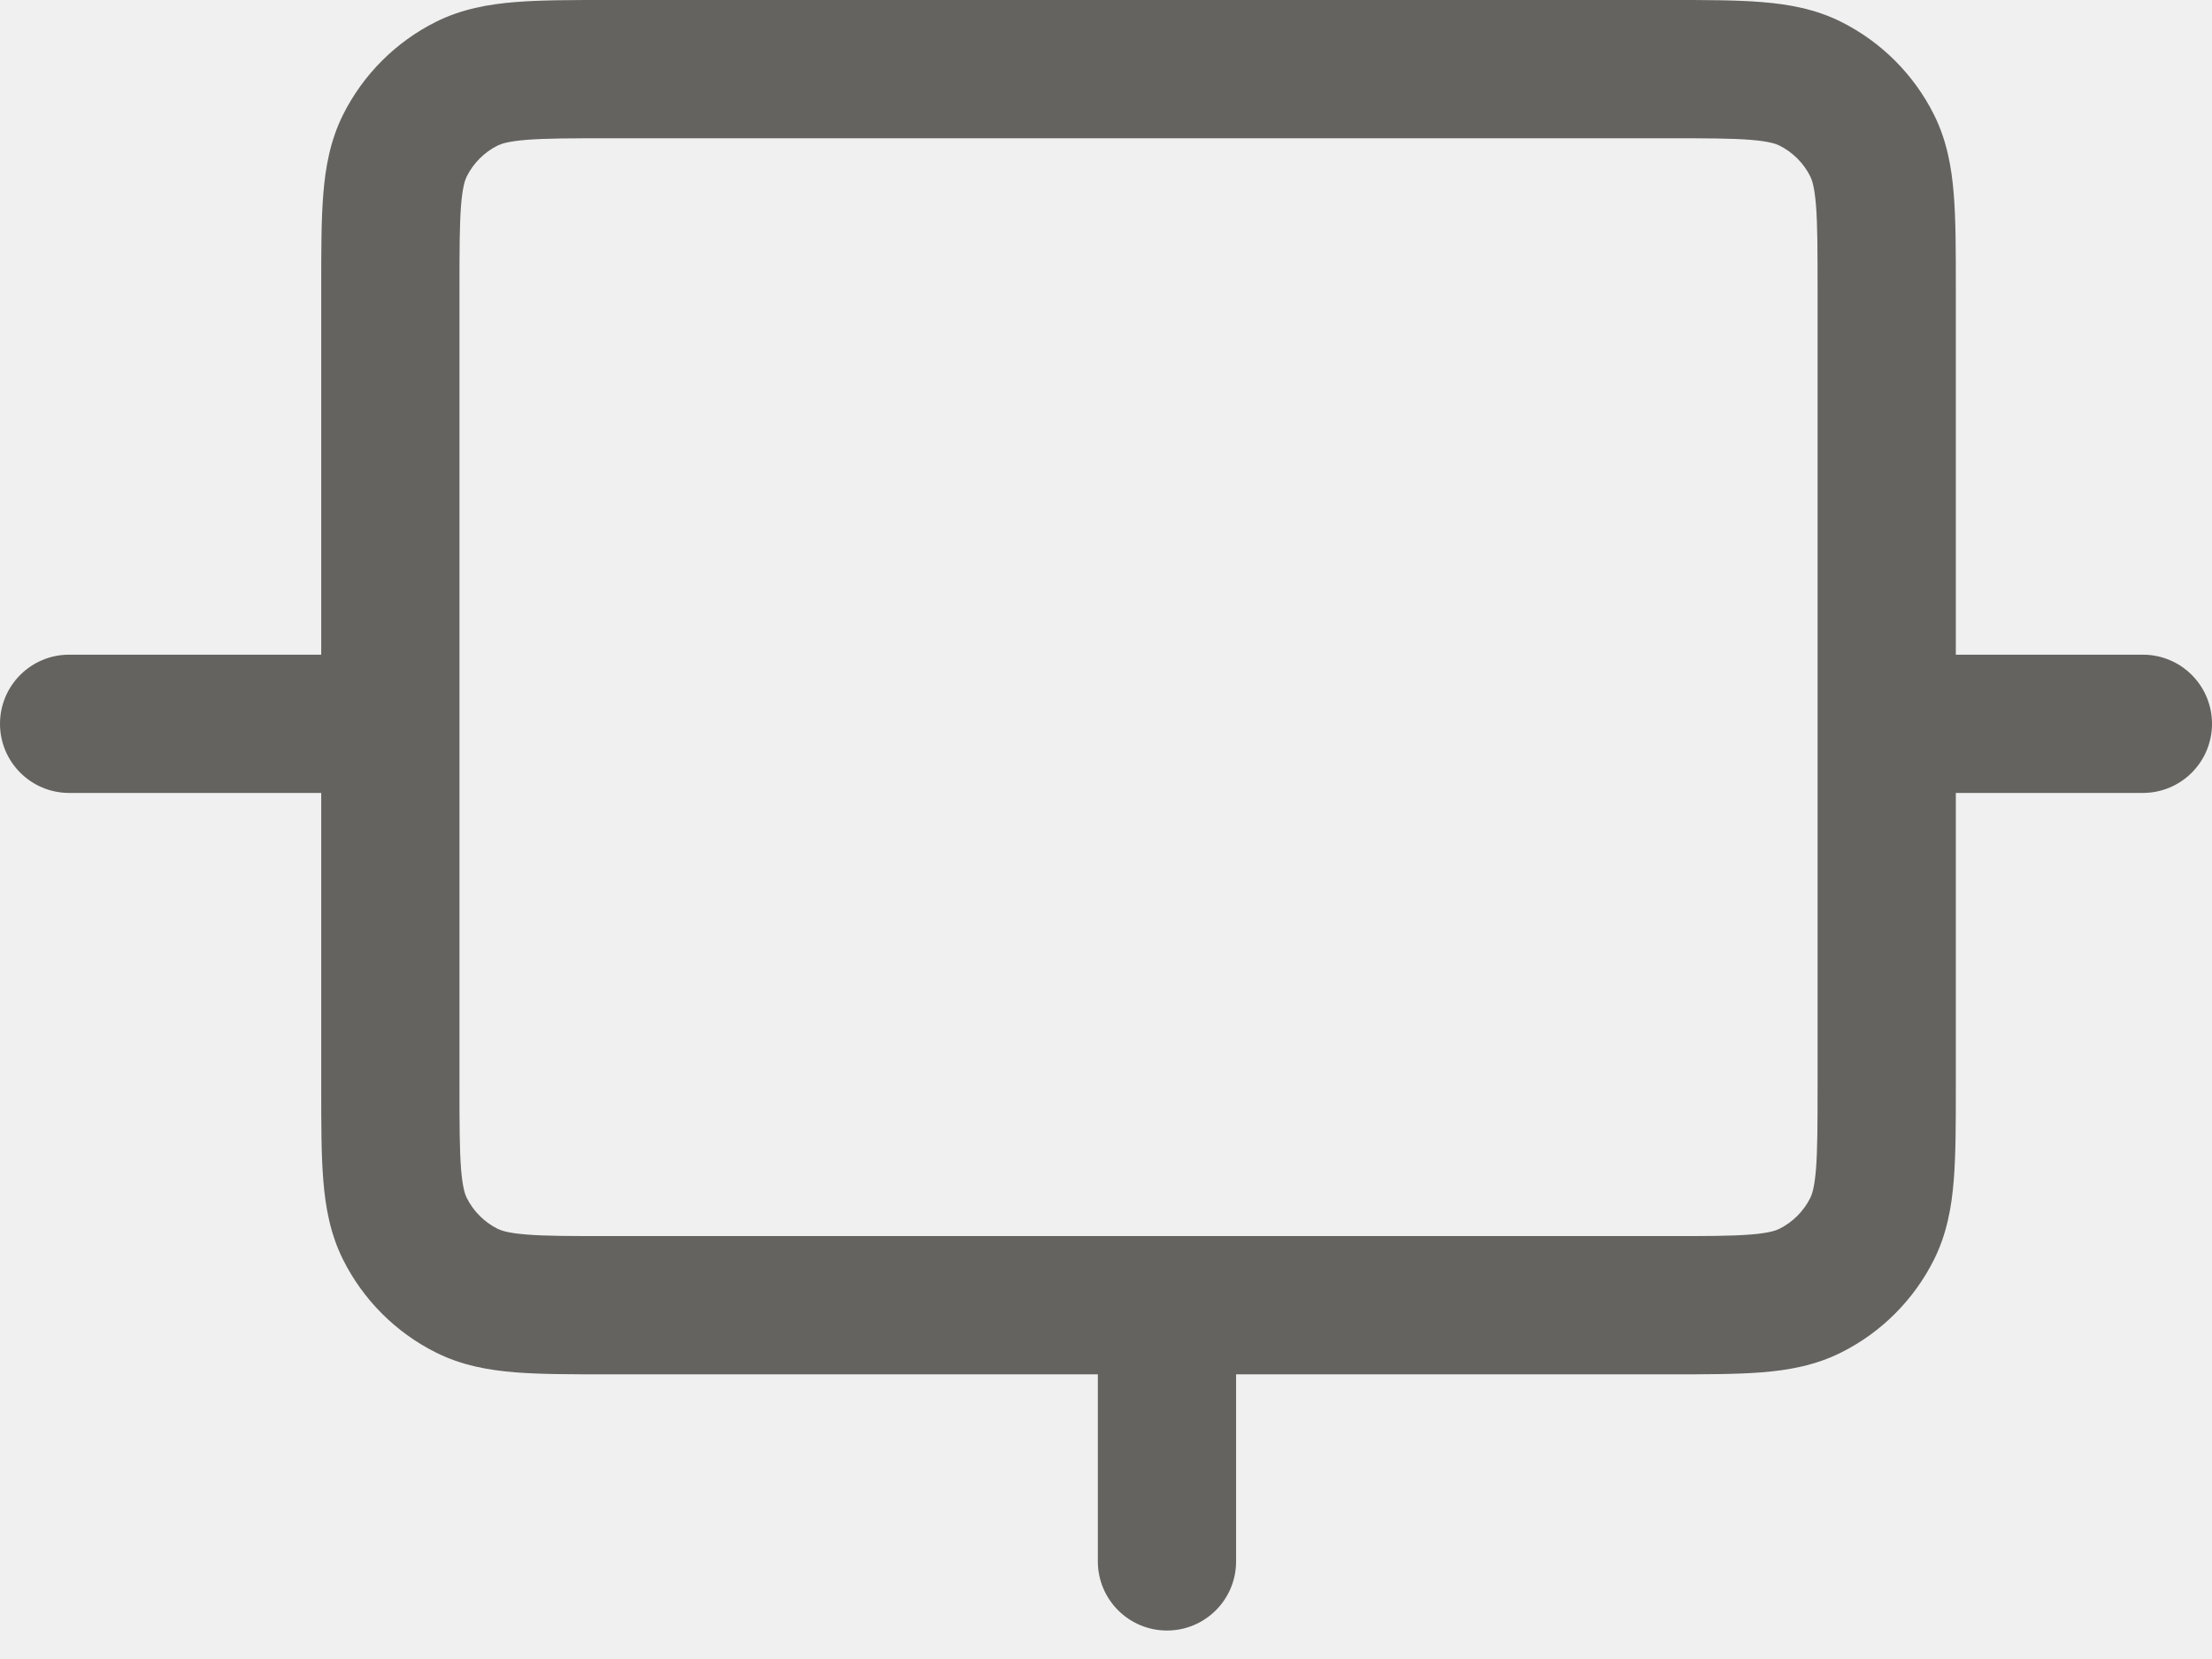
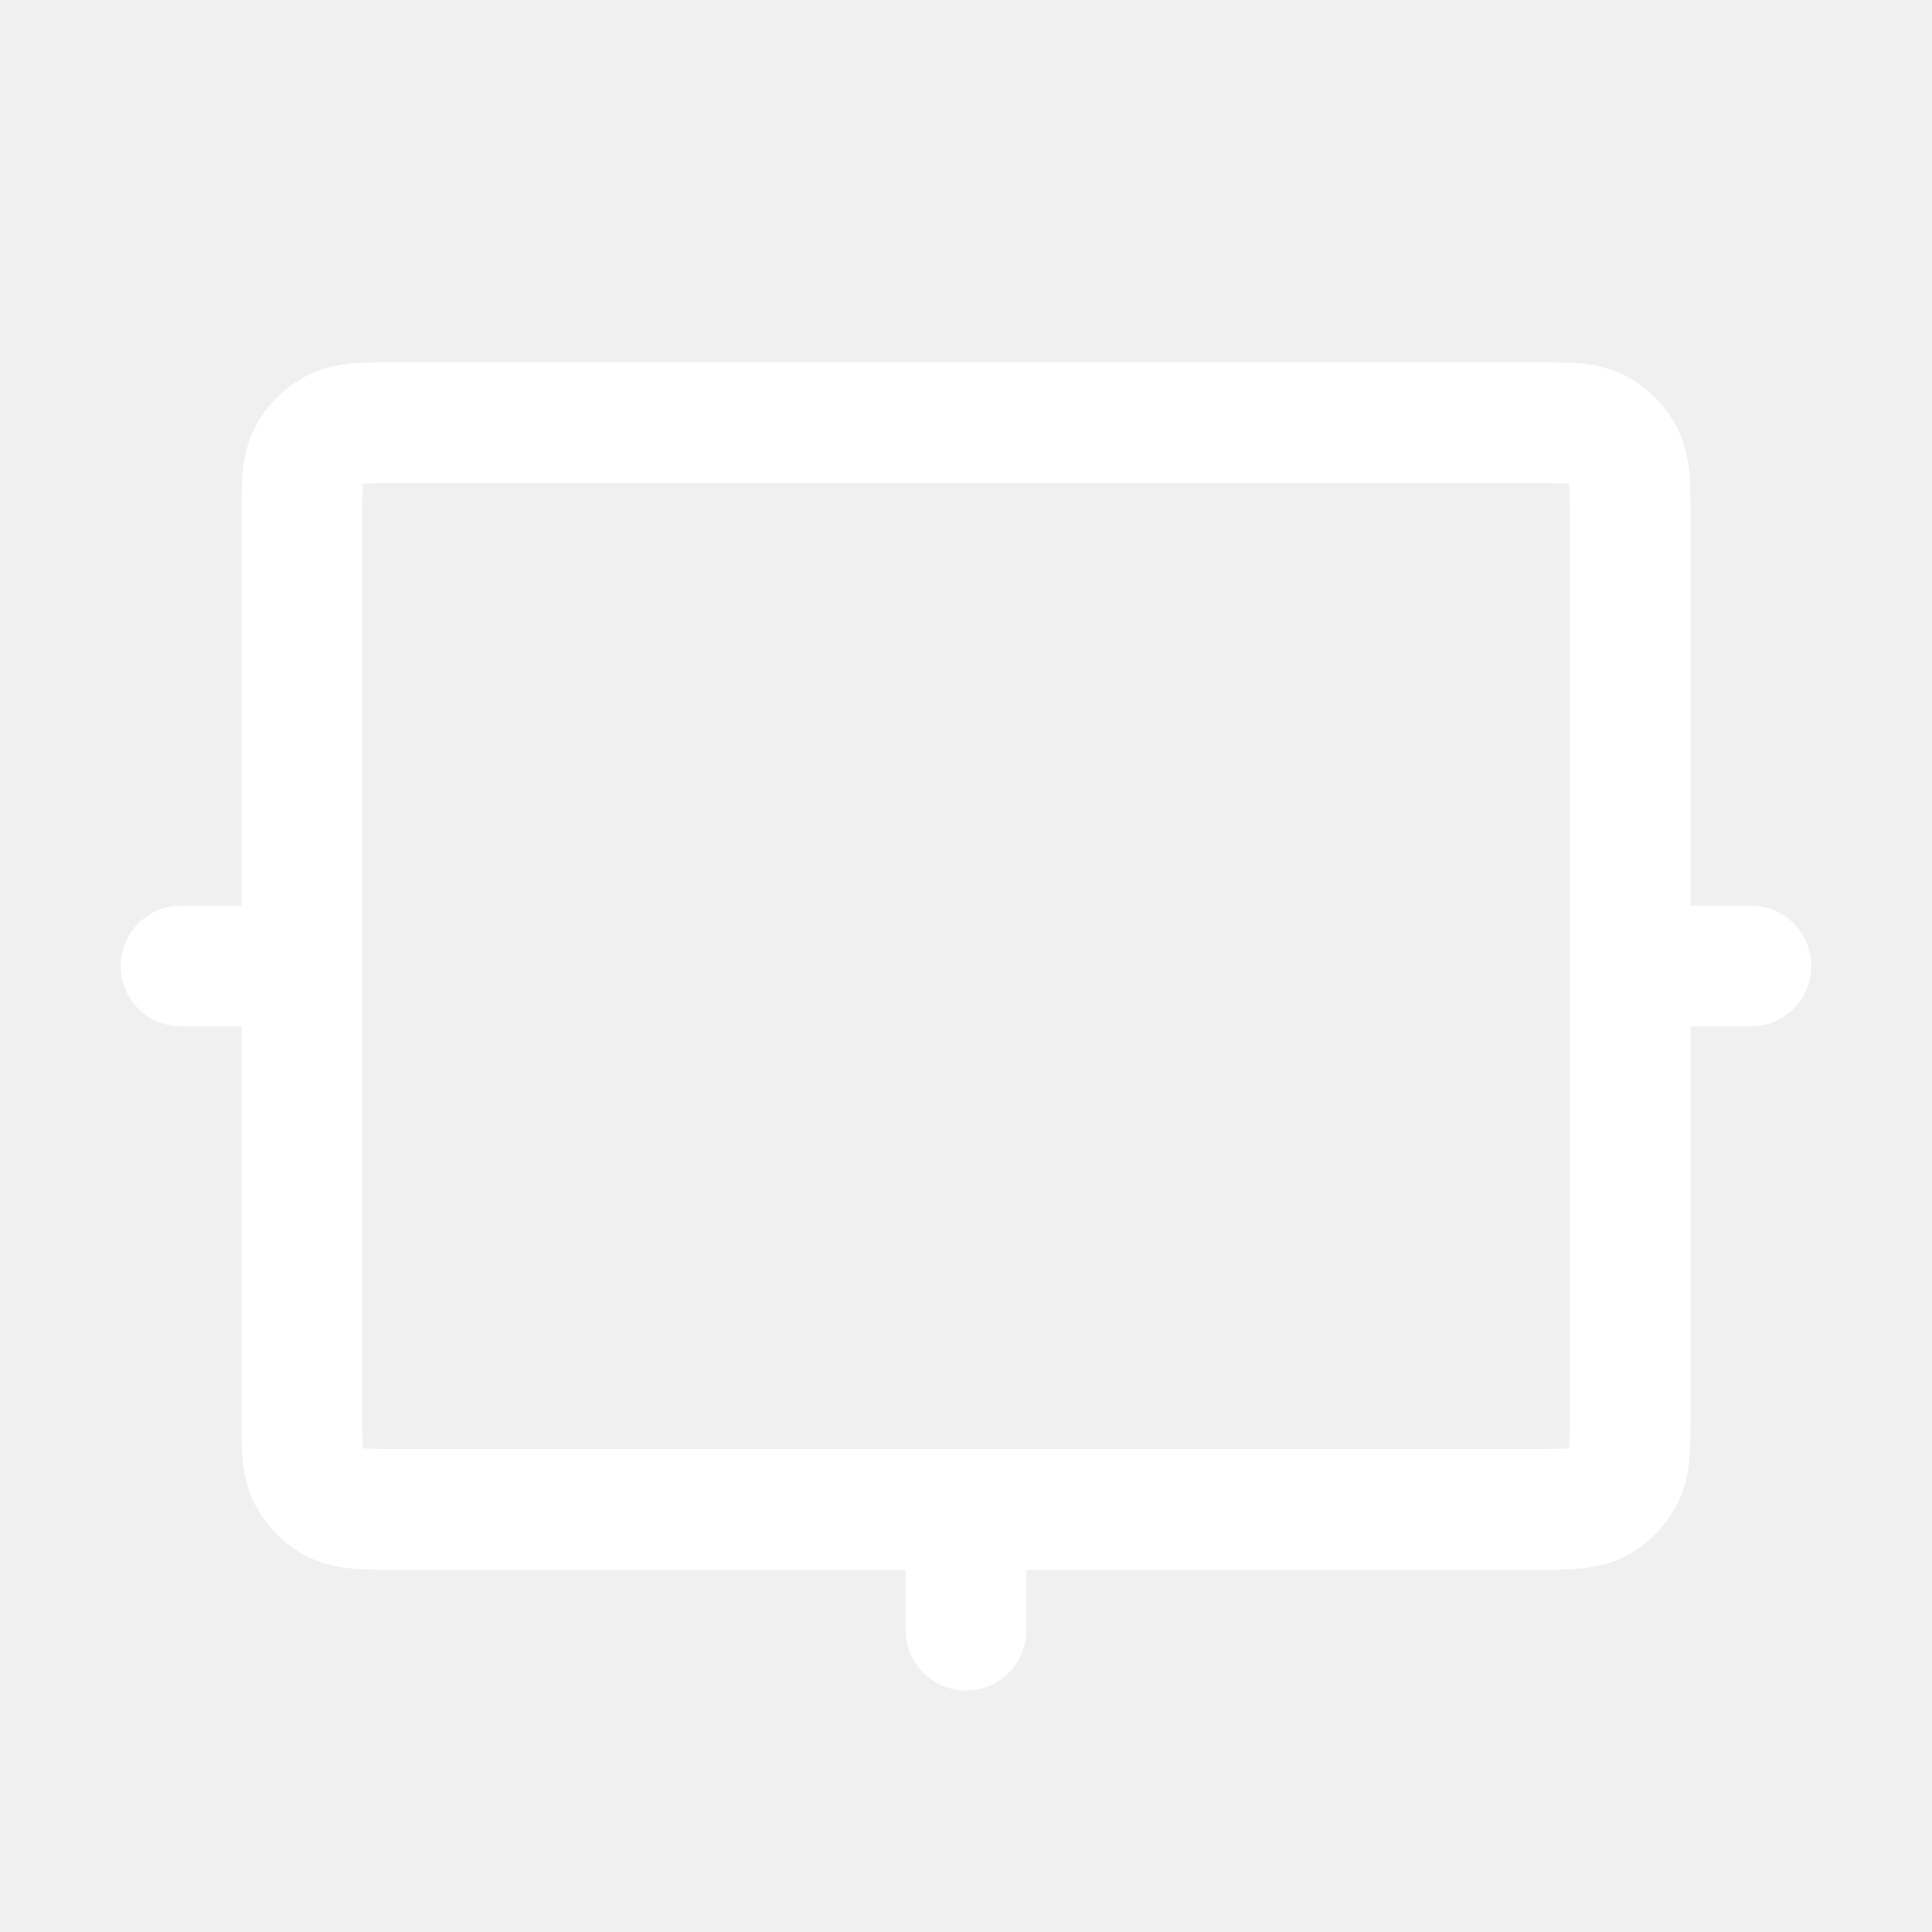
- <svg xmlns="http://www.w3.org/2000/svg" width="32" height="24" viewBox="0 0 32 24" fill="none">
-   <path fill-rule="evenodd" clip-rule="evenodd" d="M24.152 7.79939e-07H8.789C8.271 -1.57892e-05 7.824 -3.00817e-05 7.455 0.03C7.066 0.061 6.679 0.13 6.306 0.316C5.725 0.607 5.254 1.078 4.963 1.659C4.777 2.032 4.708 2.419 4.677 2.808C4.647 3.177 4.647 3.624 4.647 4.142L4.647 9.471L1 9.471C0.448 9.471 -0 9.918 -0 10.471C-0 11.023 0.448 11.471 1 11.471L4.647 11.471L4.647 15.74C4.647 16.259 4.647 16.706 4.677 17.074C4.708 17.463 4.777 17.85 4.963 18.223C5.254 18.804 5.725 19.276 6.306 19.566C6.679 19.753 7.066 19.822 7.455 19.853C7.824 19.882 8.271 19.882 8.789 19.882H15.882V22.588C15.882 23.14 16.33 23.588 16.882 23.588C17.435 23.588 17.882 23.14 17.882 22.588V19.882H24.152C24.67 19.882 25.117 19.882 25.486 19.853C25.875 19.822 26.262 19.753 26.635 19.566C27.216 19.276 27.687 18.804 27.978 18.223C28.164 17.85 28.233 17.463 28.264 17.074C28.294 16.706 28.294 16.259 28.294 15.74V11.471L31 11.471C31.552 11.471 32 11.023 32 10.471C32 9.918 31.552 9.471 31 9.471L28.294 9.471V4.142C28.294 3.624 28.294 3.177 28.264 2.808C28.233 2.419 28.164 2.032 27.978 1.659C27.687 1.078 27.216 0.607 26.635 0.316C26.262 0.13 25.875 0.061 25.486 0.03C25.117 -3.00817e-05 24.67 -1.57892e-05 24.152 7.79939e-07ZM7.2 2.105C7.249 2.081 7.348 2.045 7.615 2.023C7.894 2.001 8.26 2 8.827 2H24.114C24.681 2 25.047 2.001 25.326 2.023C25.593 2.045 25.692 2.081 25.741 2.105C25.935 2.202 26.092 2.359 26.189 2.553C26.213 2.602 26.249 2.701 26.271 2.968C26.293 3.247 26.294 3.613 26.294 4.18V15.702C26.294 16.269 26.293 16.635 26.271 16.914C26.249 17.181 26.213 17.281 26.189 17.329C26.092 17.523 25.935 17.68 25.741 17.777C25.692 17.801 25.593 17.838 25.326 17.859C25.047 17.882 24.681 17.882 24.114 17.882H8.827C8.26 17.882 7.894 17.882 7.615 17.859C7.348 17.838 7.249 17.801 7.2 17.777C7.006 17.68 6.849 17.523 6.752 17.329C6.728 17.281 6.692 17.181 6.67 16.914C6.648 16.635 6.647 16.269 6.647 15.702V4.18C6.647 3.613 6.648 3.247 6.67 2.968C6.692 2.701 6.728 2.602 6.752 2.553C6.849 2.359 7.006 2.202 7.2 2.105Z" fill="#64635F" />
+ <svg xmlns="http://www.w3.org/2000/svg" width="32" height="32" viewBox="0 0 32 32" fill="none">
+   <path fill-rule="evenodd" clip-rule="evenodd" d="M6.559 6C6.311 6 6.069 6 5.864 6.016C5.639 6.034 5.374 6.077 5.106 6.211C4.719 6.404 4.404 6.719 4.211 7.106C4.077 7.374 4.034 7.639 4.016 7.864C4 8.069 4 8.311 4 8.559L4 15L3 15C2.448 15 2 15.448 2 16C2 16.552 2.448 17 3 17L4 17L4 23.441C4 23.689 4 23.931 4.016 24.136C4.034 24.361 4.077 24.626 4.211 24.894C4.404 25.281 4.719 25.596 5.106 25.789C5.374 25.923 5.639 25.965 5.864 25.984C6.069 26 6.311 26 6.559 26L15 26V27C15 27.552 15.448 28 16 28C16.552 28 17 27.552 17 27V26L25.441 26C25.689 26 25.931 26 26.136 25.984C26.361 25.965 26.626 25.923 26.894 25.789C27.281 25.596 27.596 25.281 27.789 24.894C27.923 24.626 27.965 24.361 27.984 24.136C28 23.931 28 23.689 28 23.441V17H29C29.552 17 30 16.552 30 16C30 15.448 29.552 15 29 15H28V8.559C28 8.311 28 8.069 27.984 7.864C27.965 7.639 27.923 7.374 27.789 7.106C27.596 6.719 27.281 6.404 26.894 6.211C26.626 6.077 26.361 6.034 26.136 6.016C25.931 6 25.689 6 25.441 6H6.559ZM26 16L26 15.986V8.59C26 8.298 25.999 8.139 25.99 8.024L25.989 8.011L25.976 8.01C25.861 8.001 25.701 8 25.41 8H6.59C6.298 8 6.139 8.001 6.024 8.01L6.011 8.011L6.01 8.024C6.001 8.139 6 8.298 6 8.59V23.41C6 23.701 6.001 23.861 6.01 23.976L6.011 23.989L6.024 23.99C6.139 23.999 6.298 24 6.59 24H25.41C25.701 24 25.861 23.999 25.976 23.99L25.989 23.989L25.99 23.976C25.999 23.861 26 23.701 26 23.41V16.014L26 16Z" fill="white" />
</svg>
